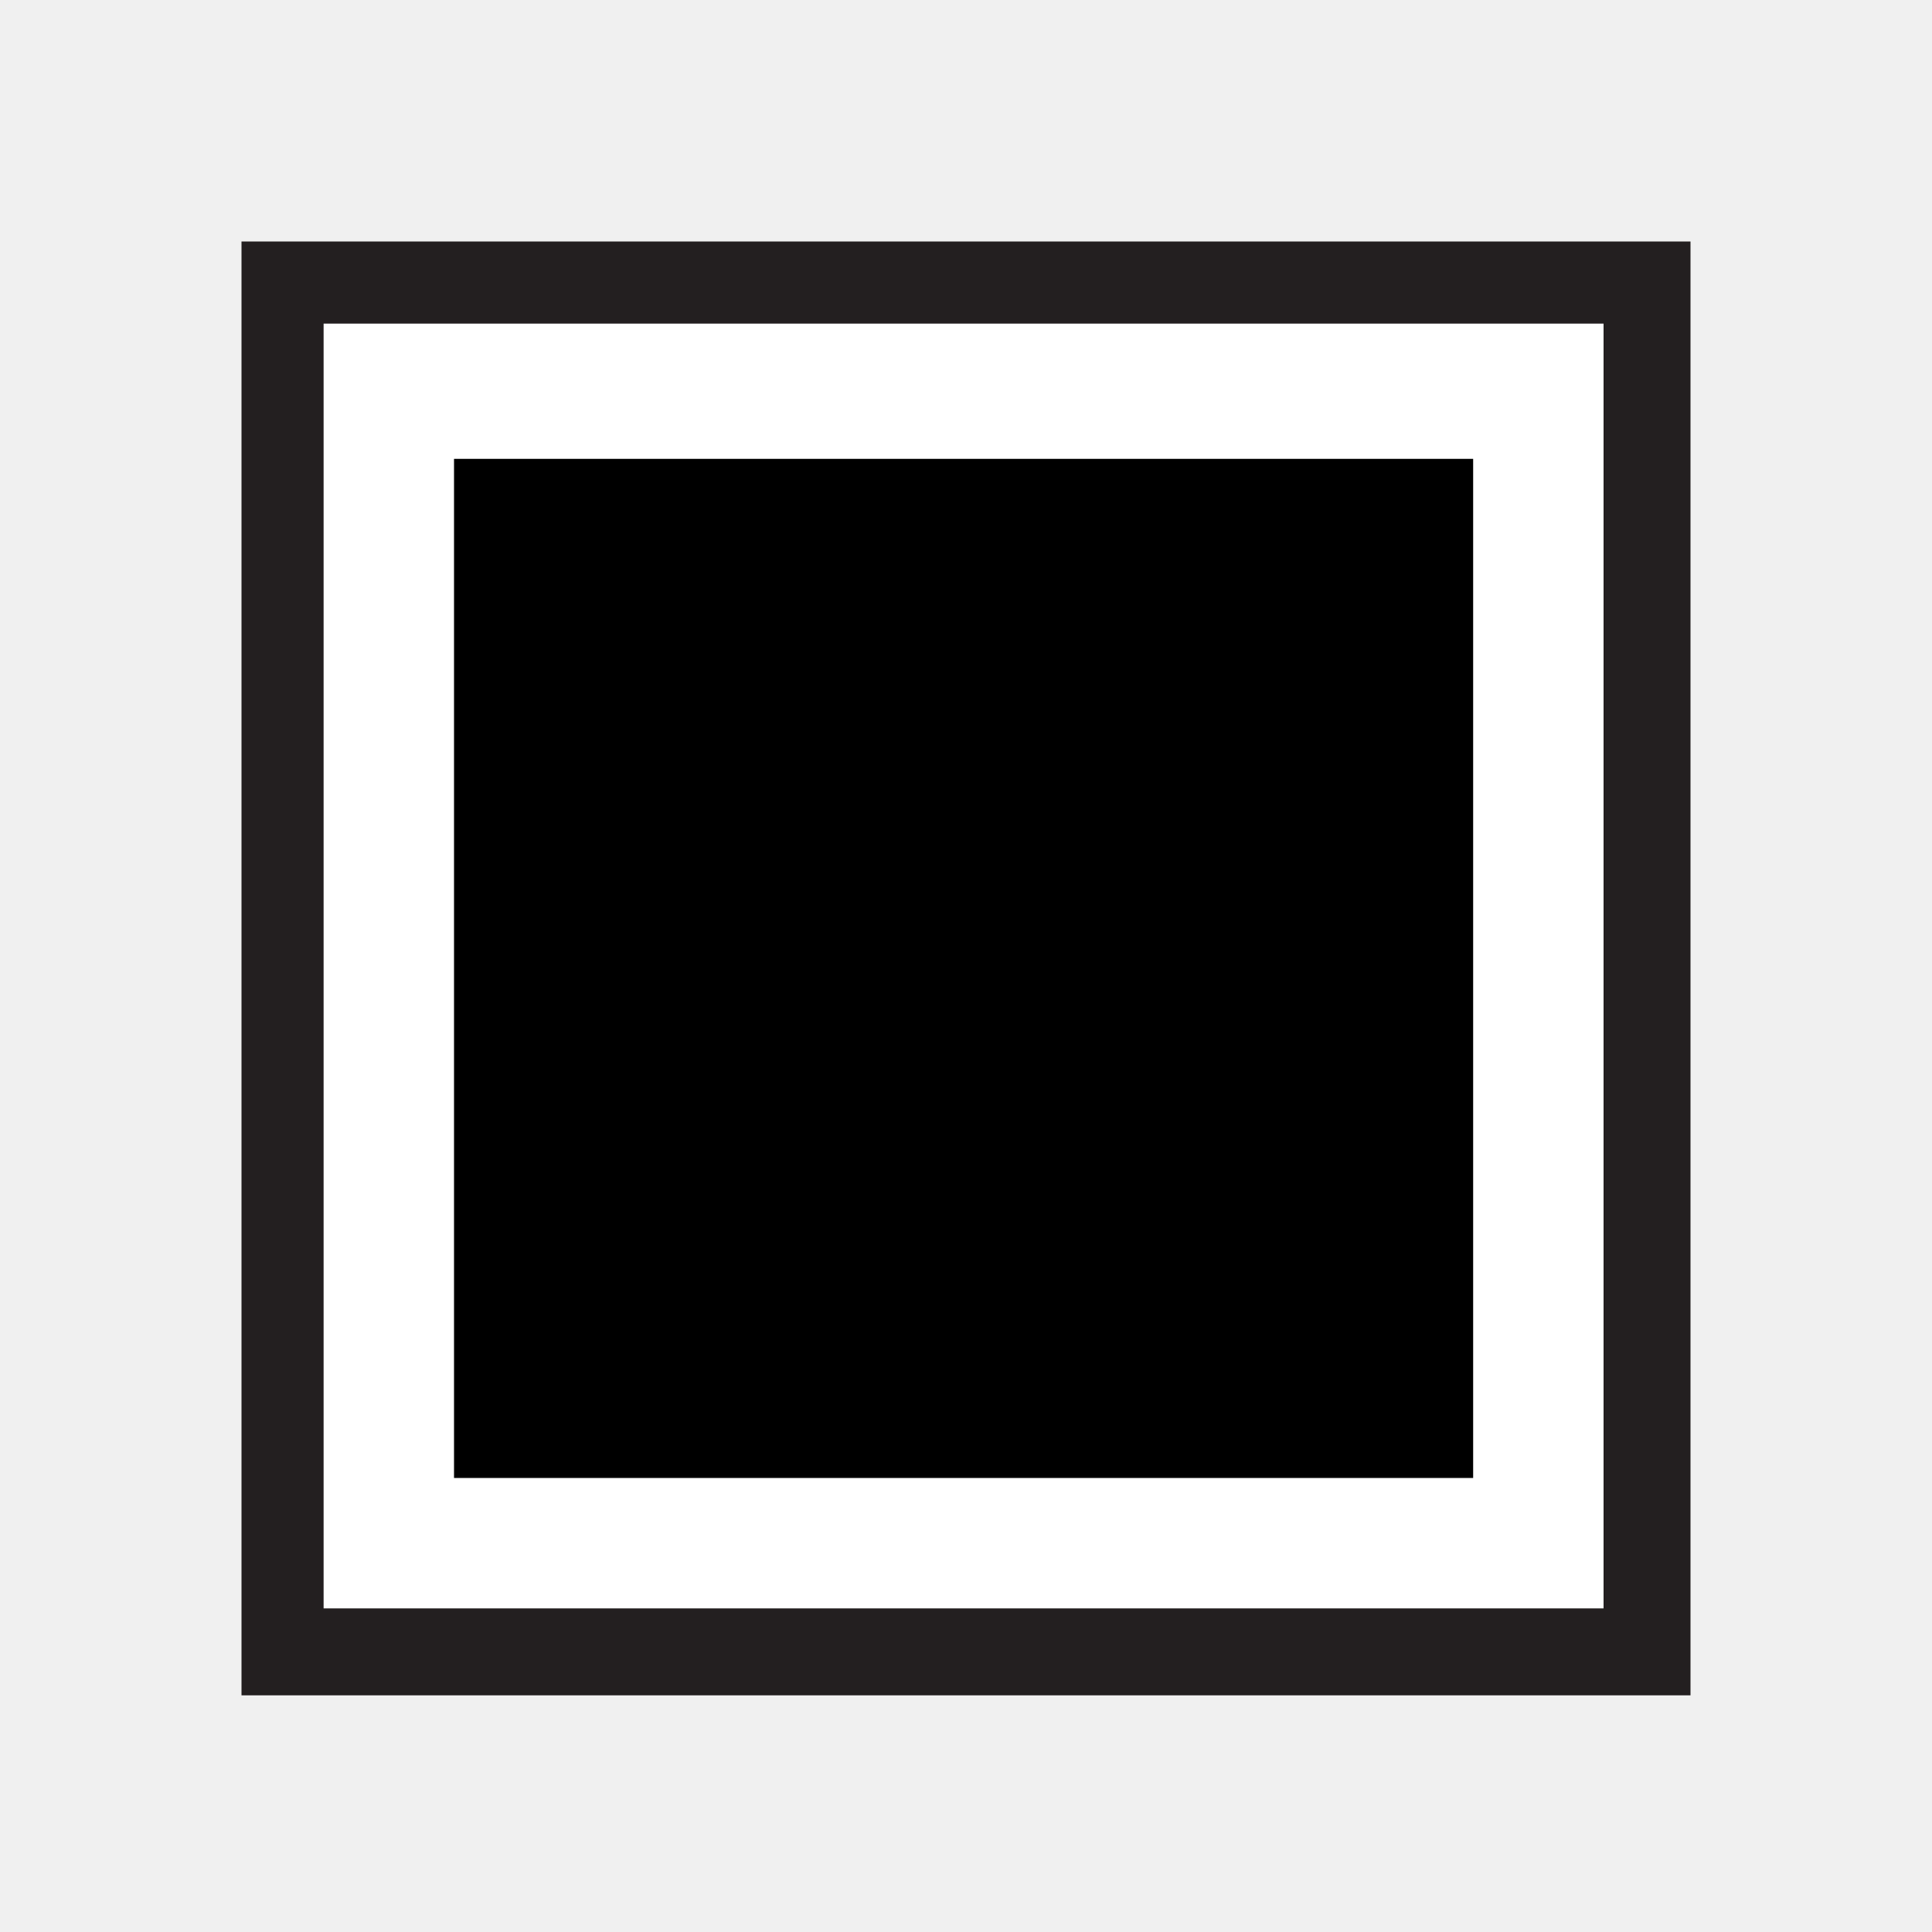
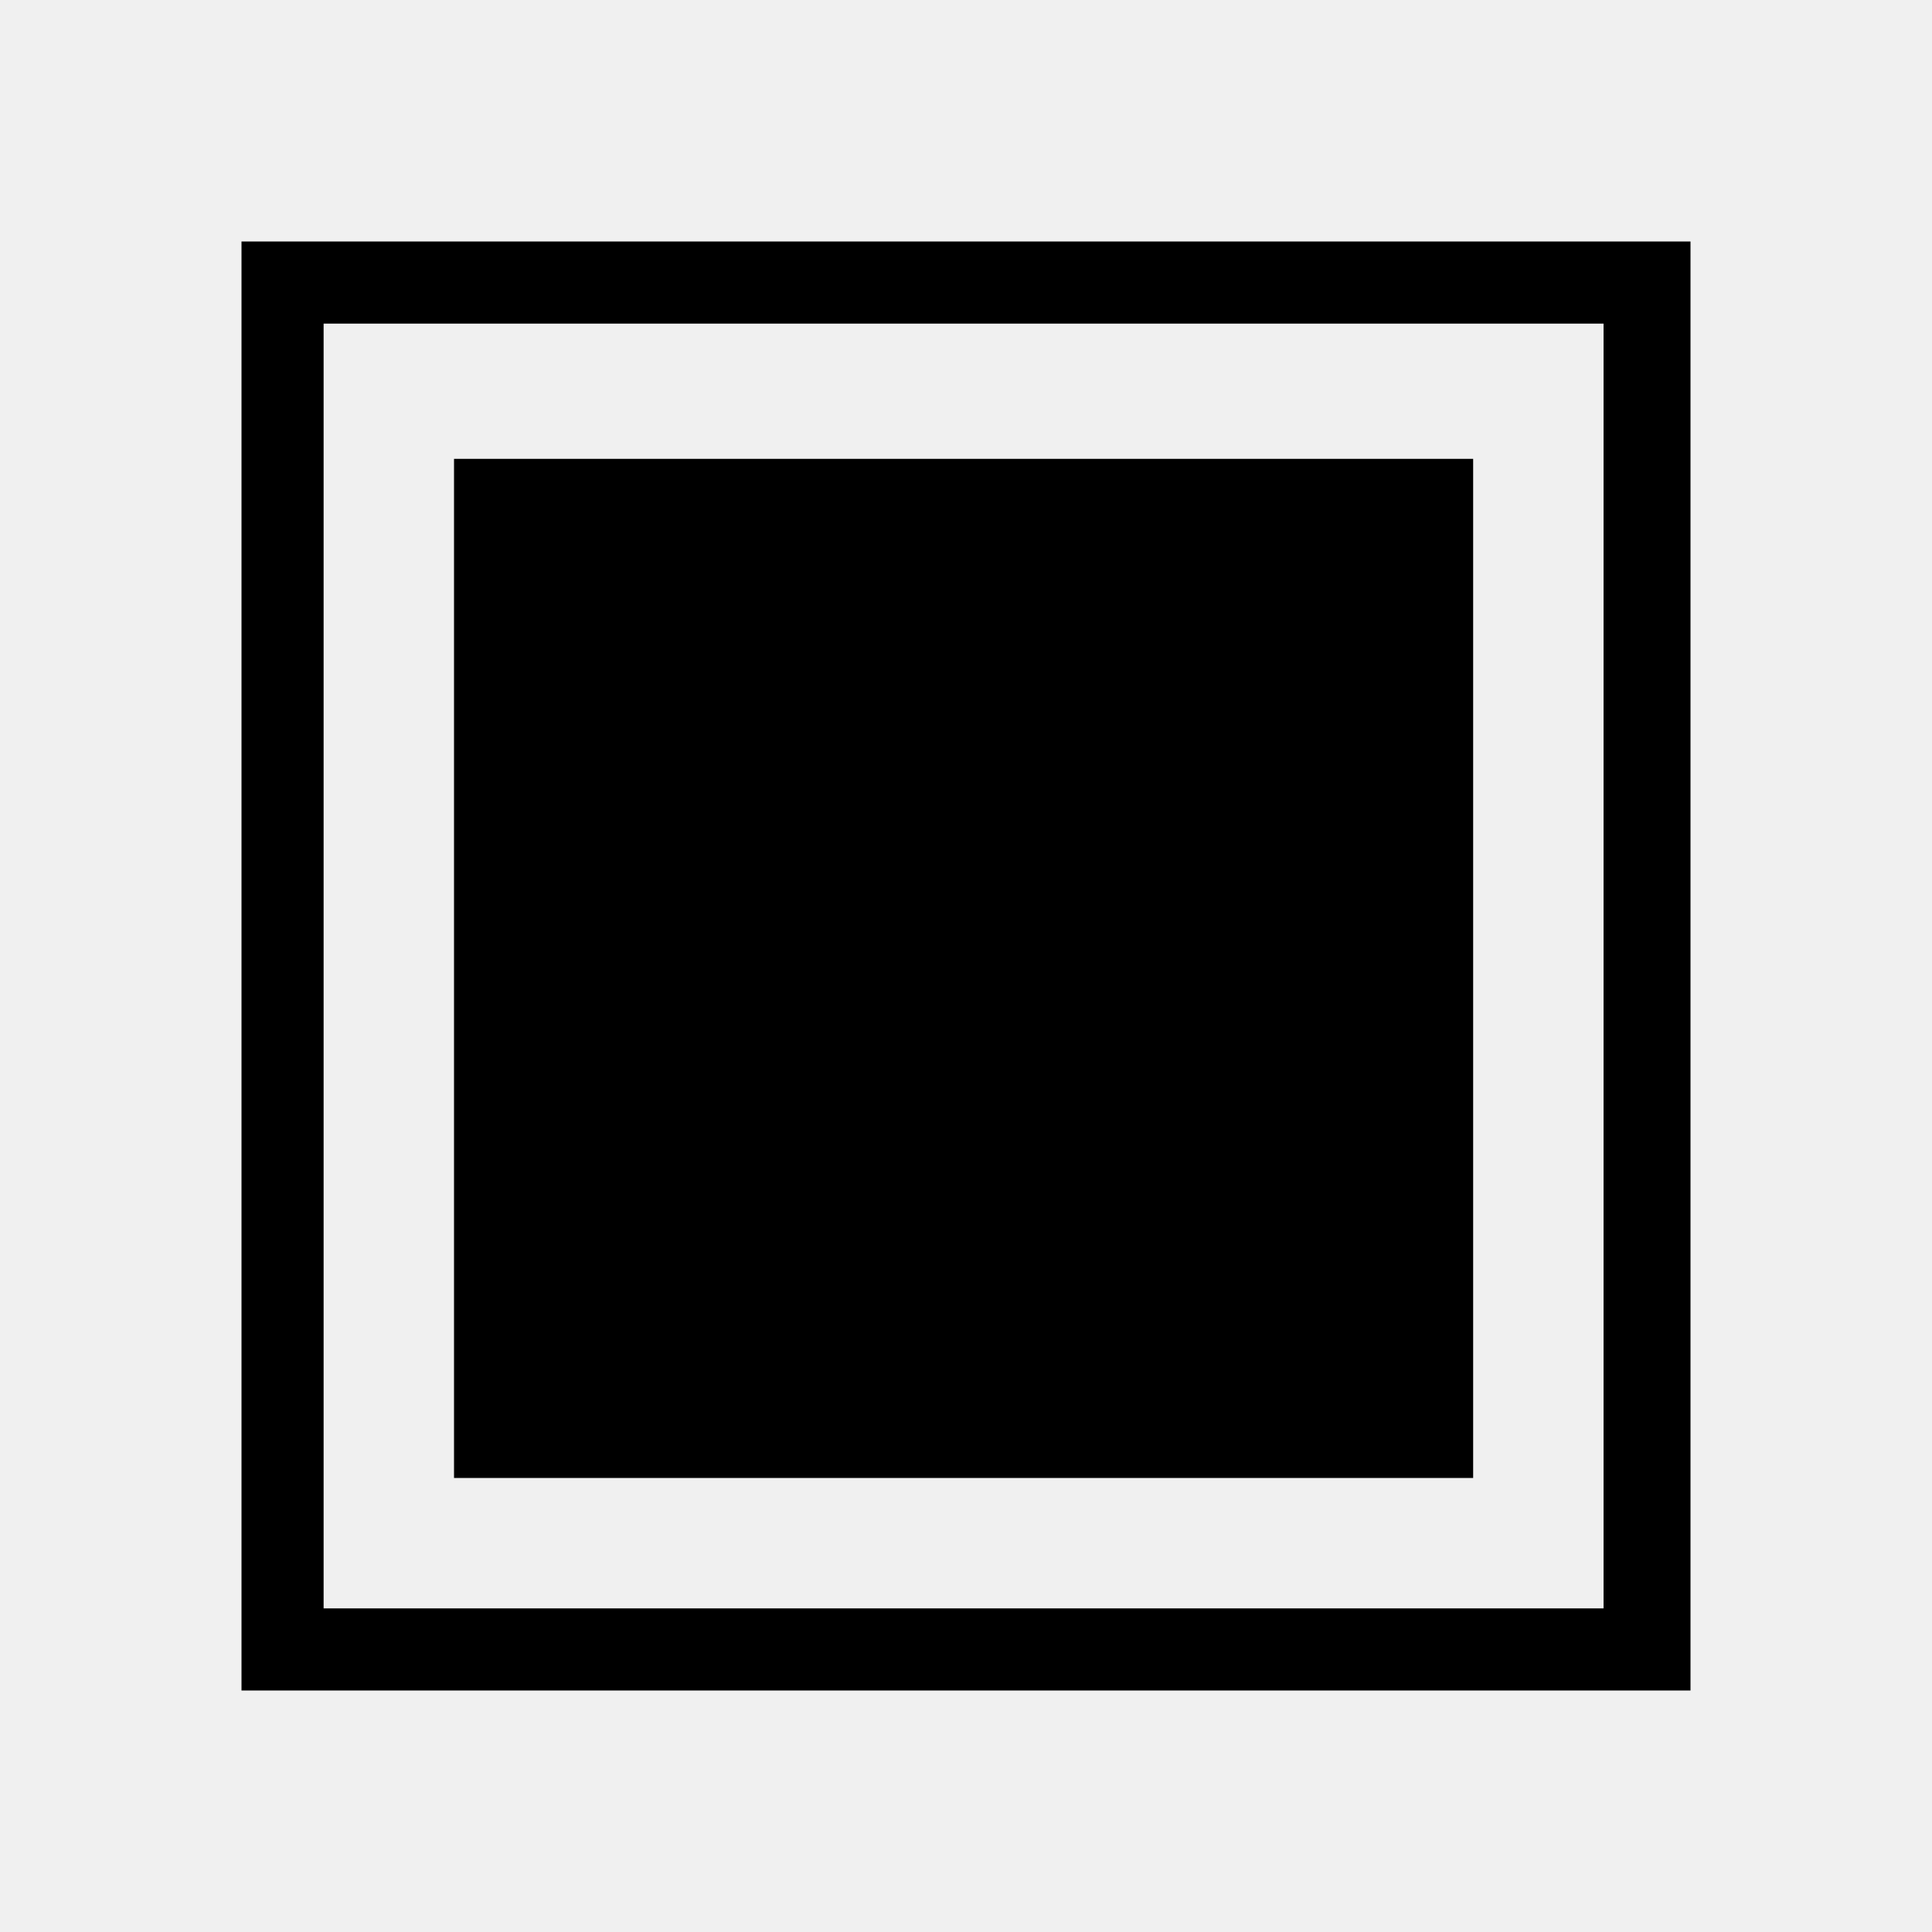
- <svg xmlns="http://www.w3.org/2000/svg" version="1.1" id="Layer_1" x="0px" y="0px" width="40px" height="40px" viewBox="-27 29 40 40" style="enable-background:new -27 29 40 40;" xml:space="preserve">
-   <style type="text/css">
- 	.st0{fill:#231F20;}
- 	.st1{fill:#FFFFFF;}
- </style>
-   <rect x="-22" y="34" class="st0" width="30" height="30.1" />
-   <rect x="-20.3" y="35.7" class="st1" width="26.5" height="26.6" />
-   <rect x="-17.6" y="38.5" width="21.1" height="21.1" />
+ <svg xmlns="http://www.w3.org/2000/svg" width="40" height="40" viewBox="-285 377 40 40">
+   <path d="M-280 382v30h30v-30h-30zm28.2 28.3h-26.5v-26.6h26.5v26.6z" />
+   <path d="M-275.6 386.5h21.1v21.1h-21.1z" />
</svg>
